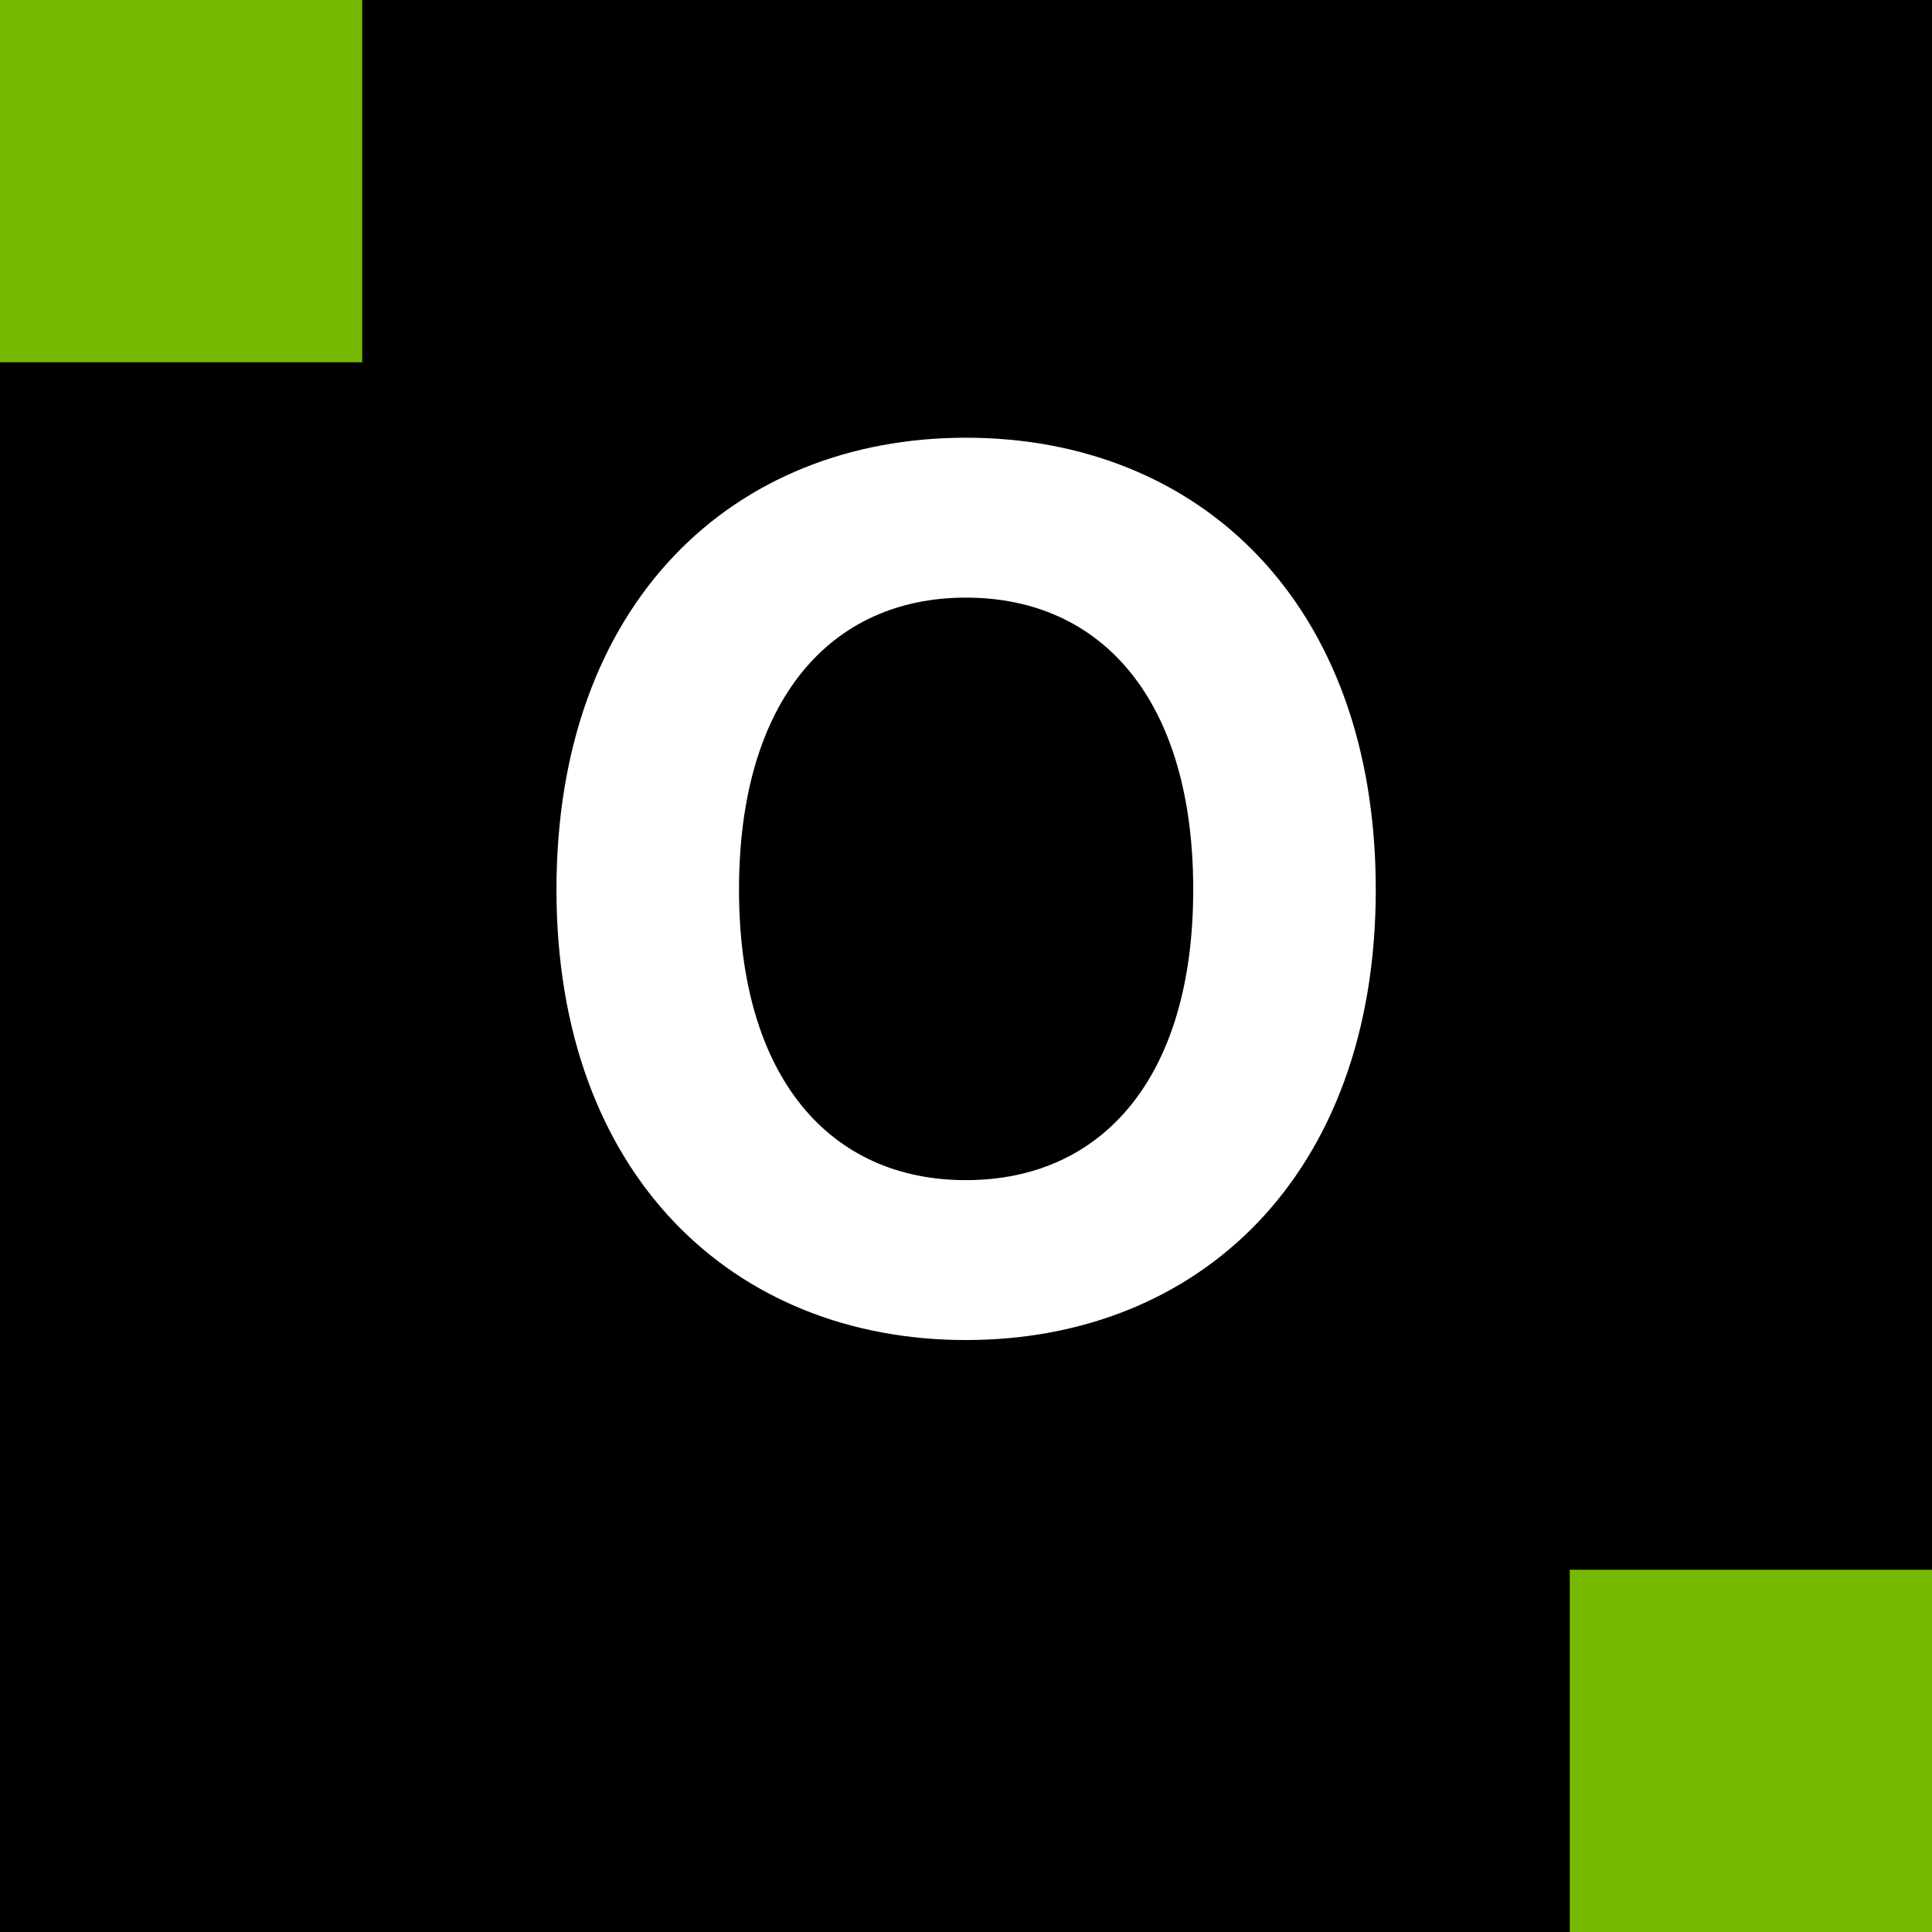
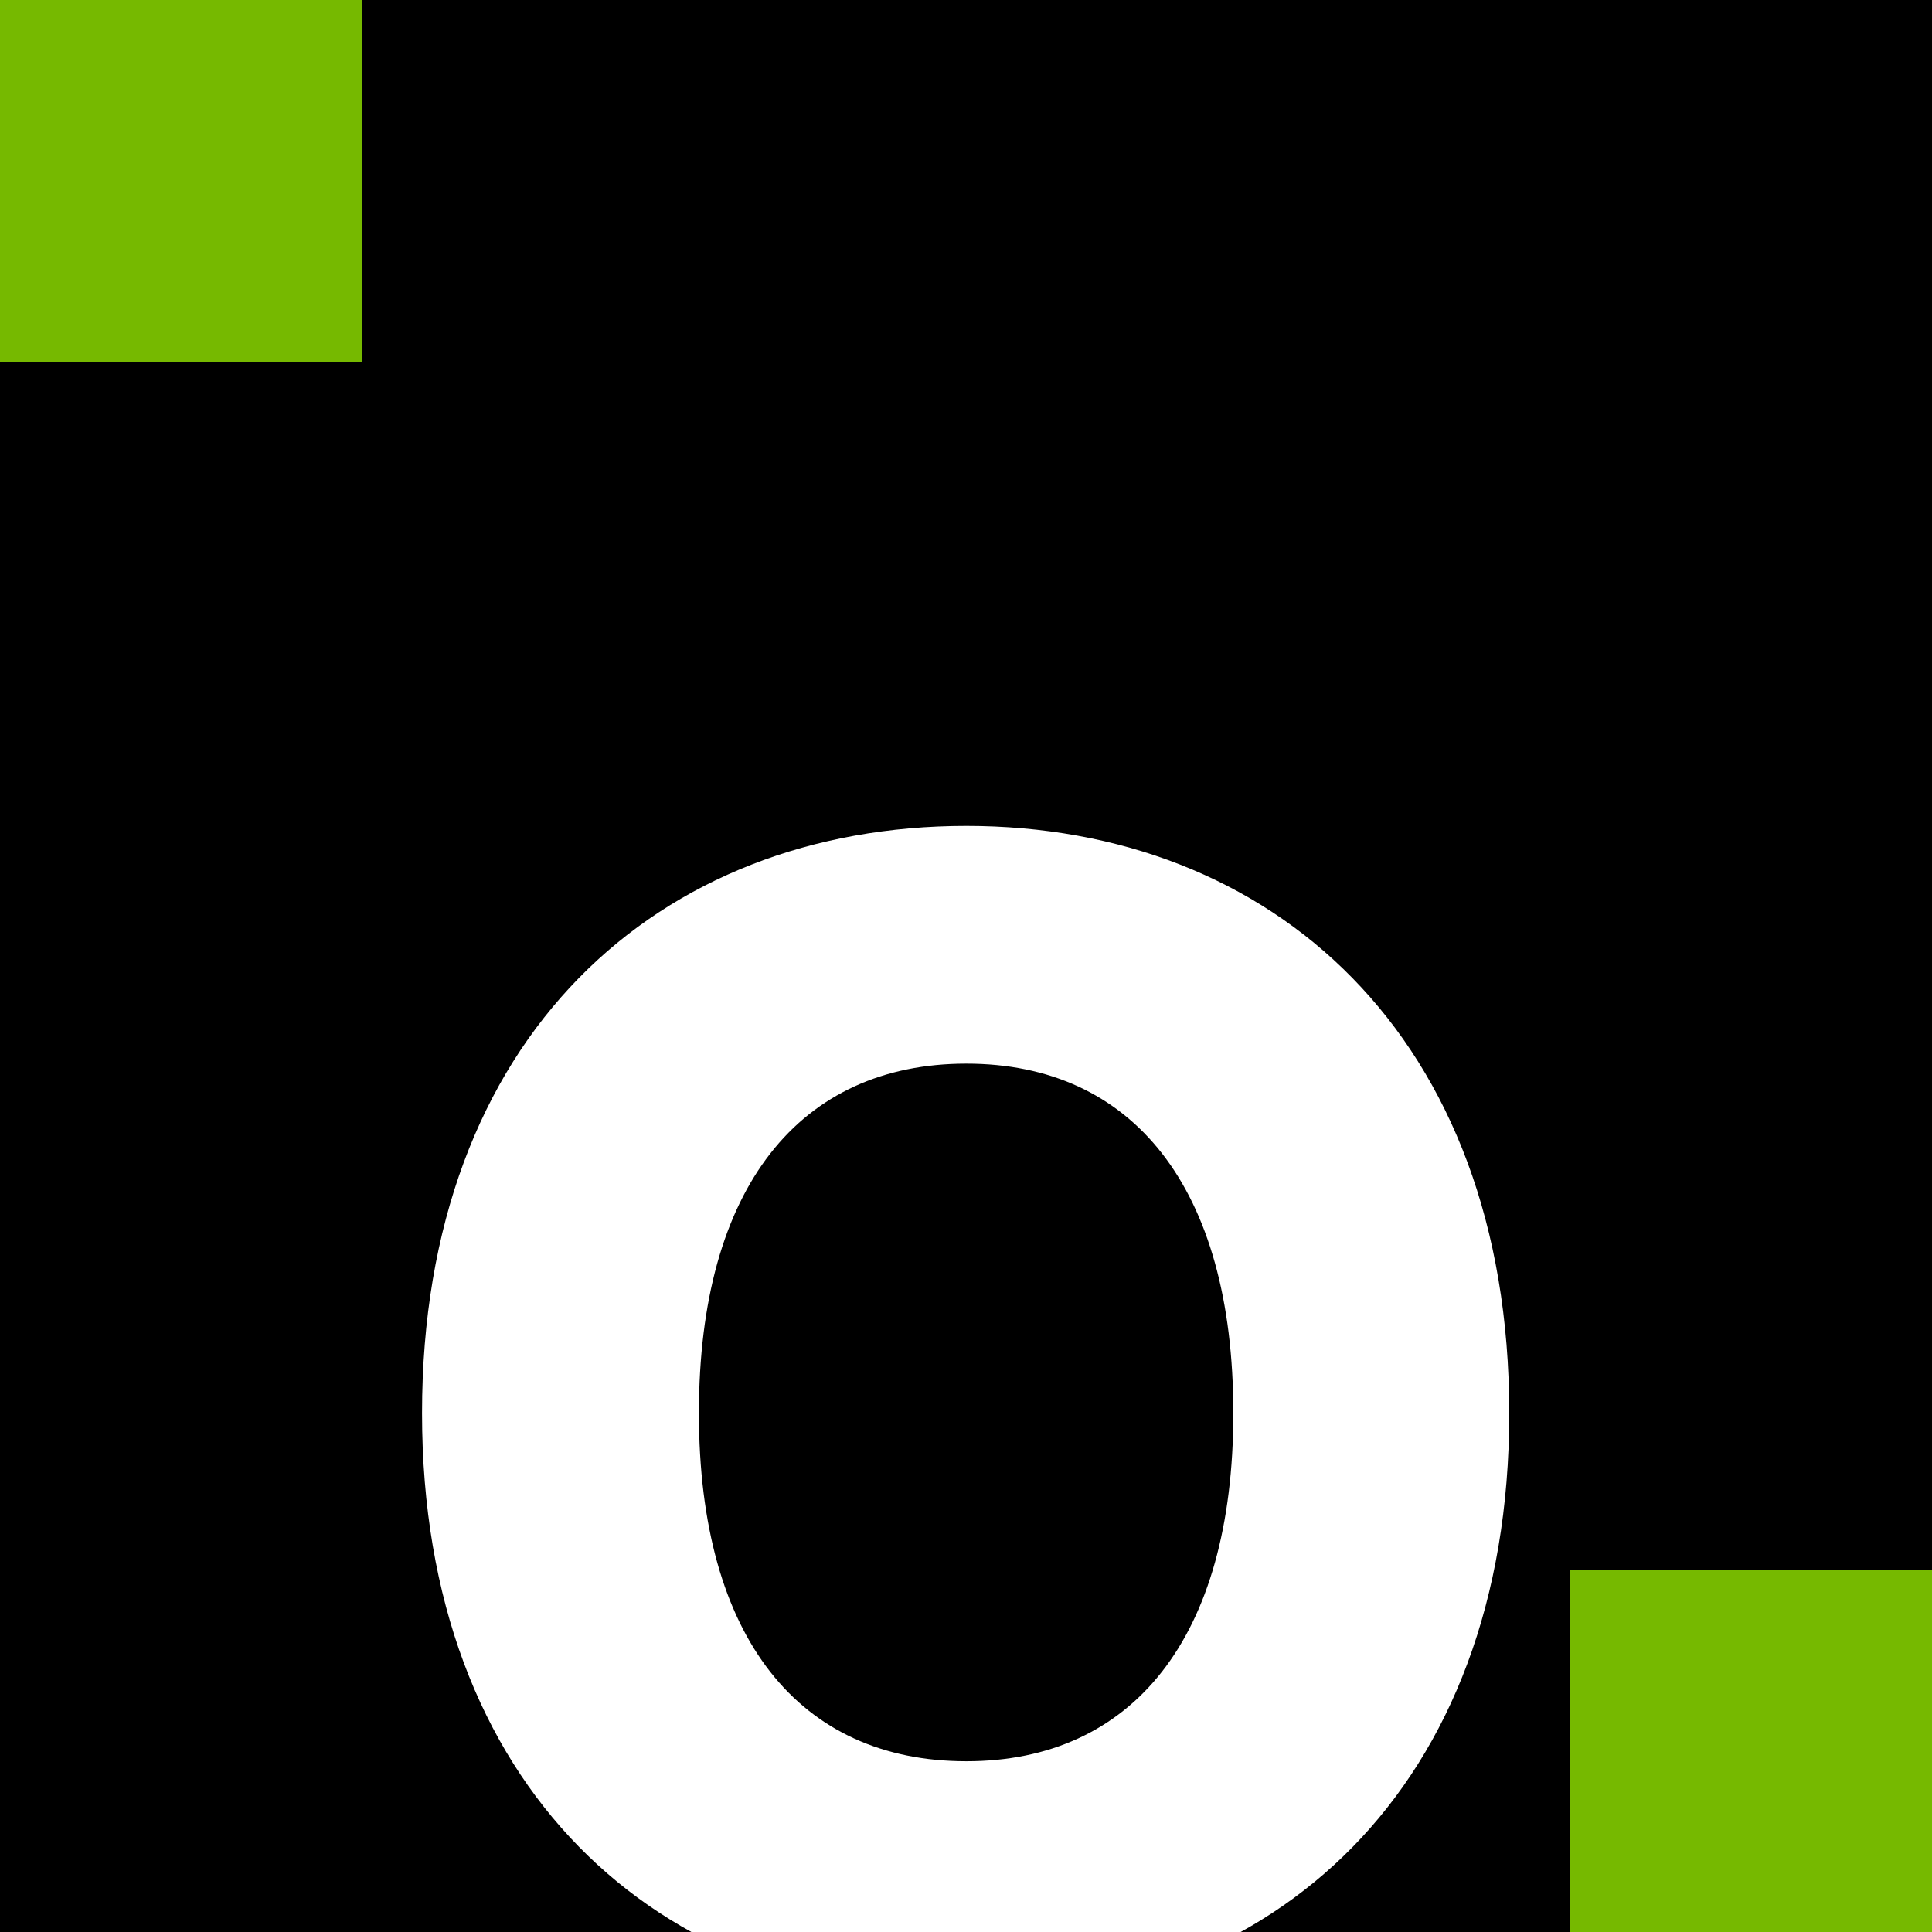
<svg xmlns="http://www.w3.org/2000/svg" viewBox="0 0 64 64" width="64" height="64">
  <rect width="64" height="64" fill="#000000" />
  <rect x="0" y="0" width="12" height="12" fill="#76b900" />
  <rect x="52" y="52" width="12" height="12" fill="#76b900" />
-   <text x="32" y="44" font-family="Inter, Arial, Helvetica, sans-serif" font-size="40" font-weight="700" fill="#ffffff" text-anchor="middle">O</text>
+   <text x="32" y="46" font-family="Inter, Arial Black, Inter, Arial, Helvetica, sans-serif" font-size="52" font-weight="800" fill="#ffffff" text-anchor="middle" dominant-baseline="middle" letter-spacing="-1">O</text>
</svg>
